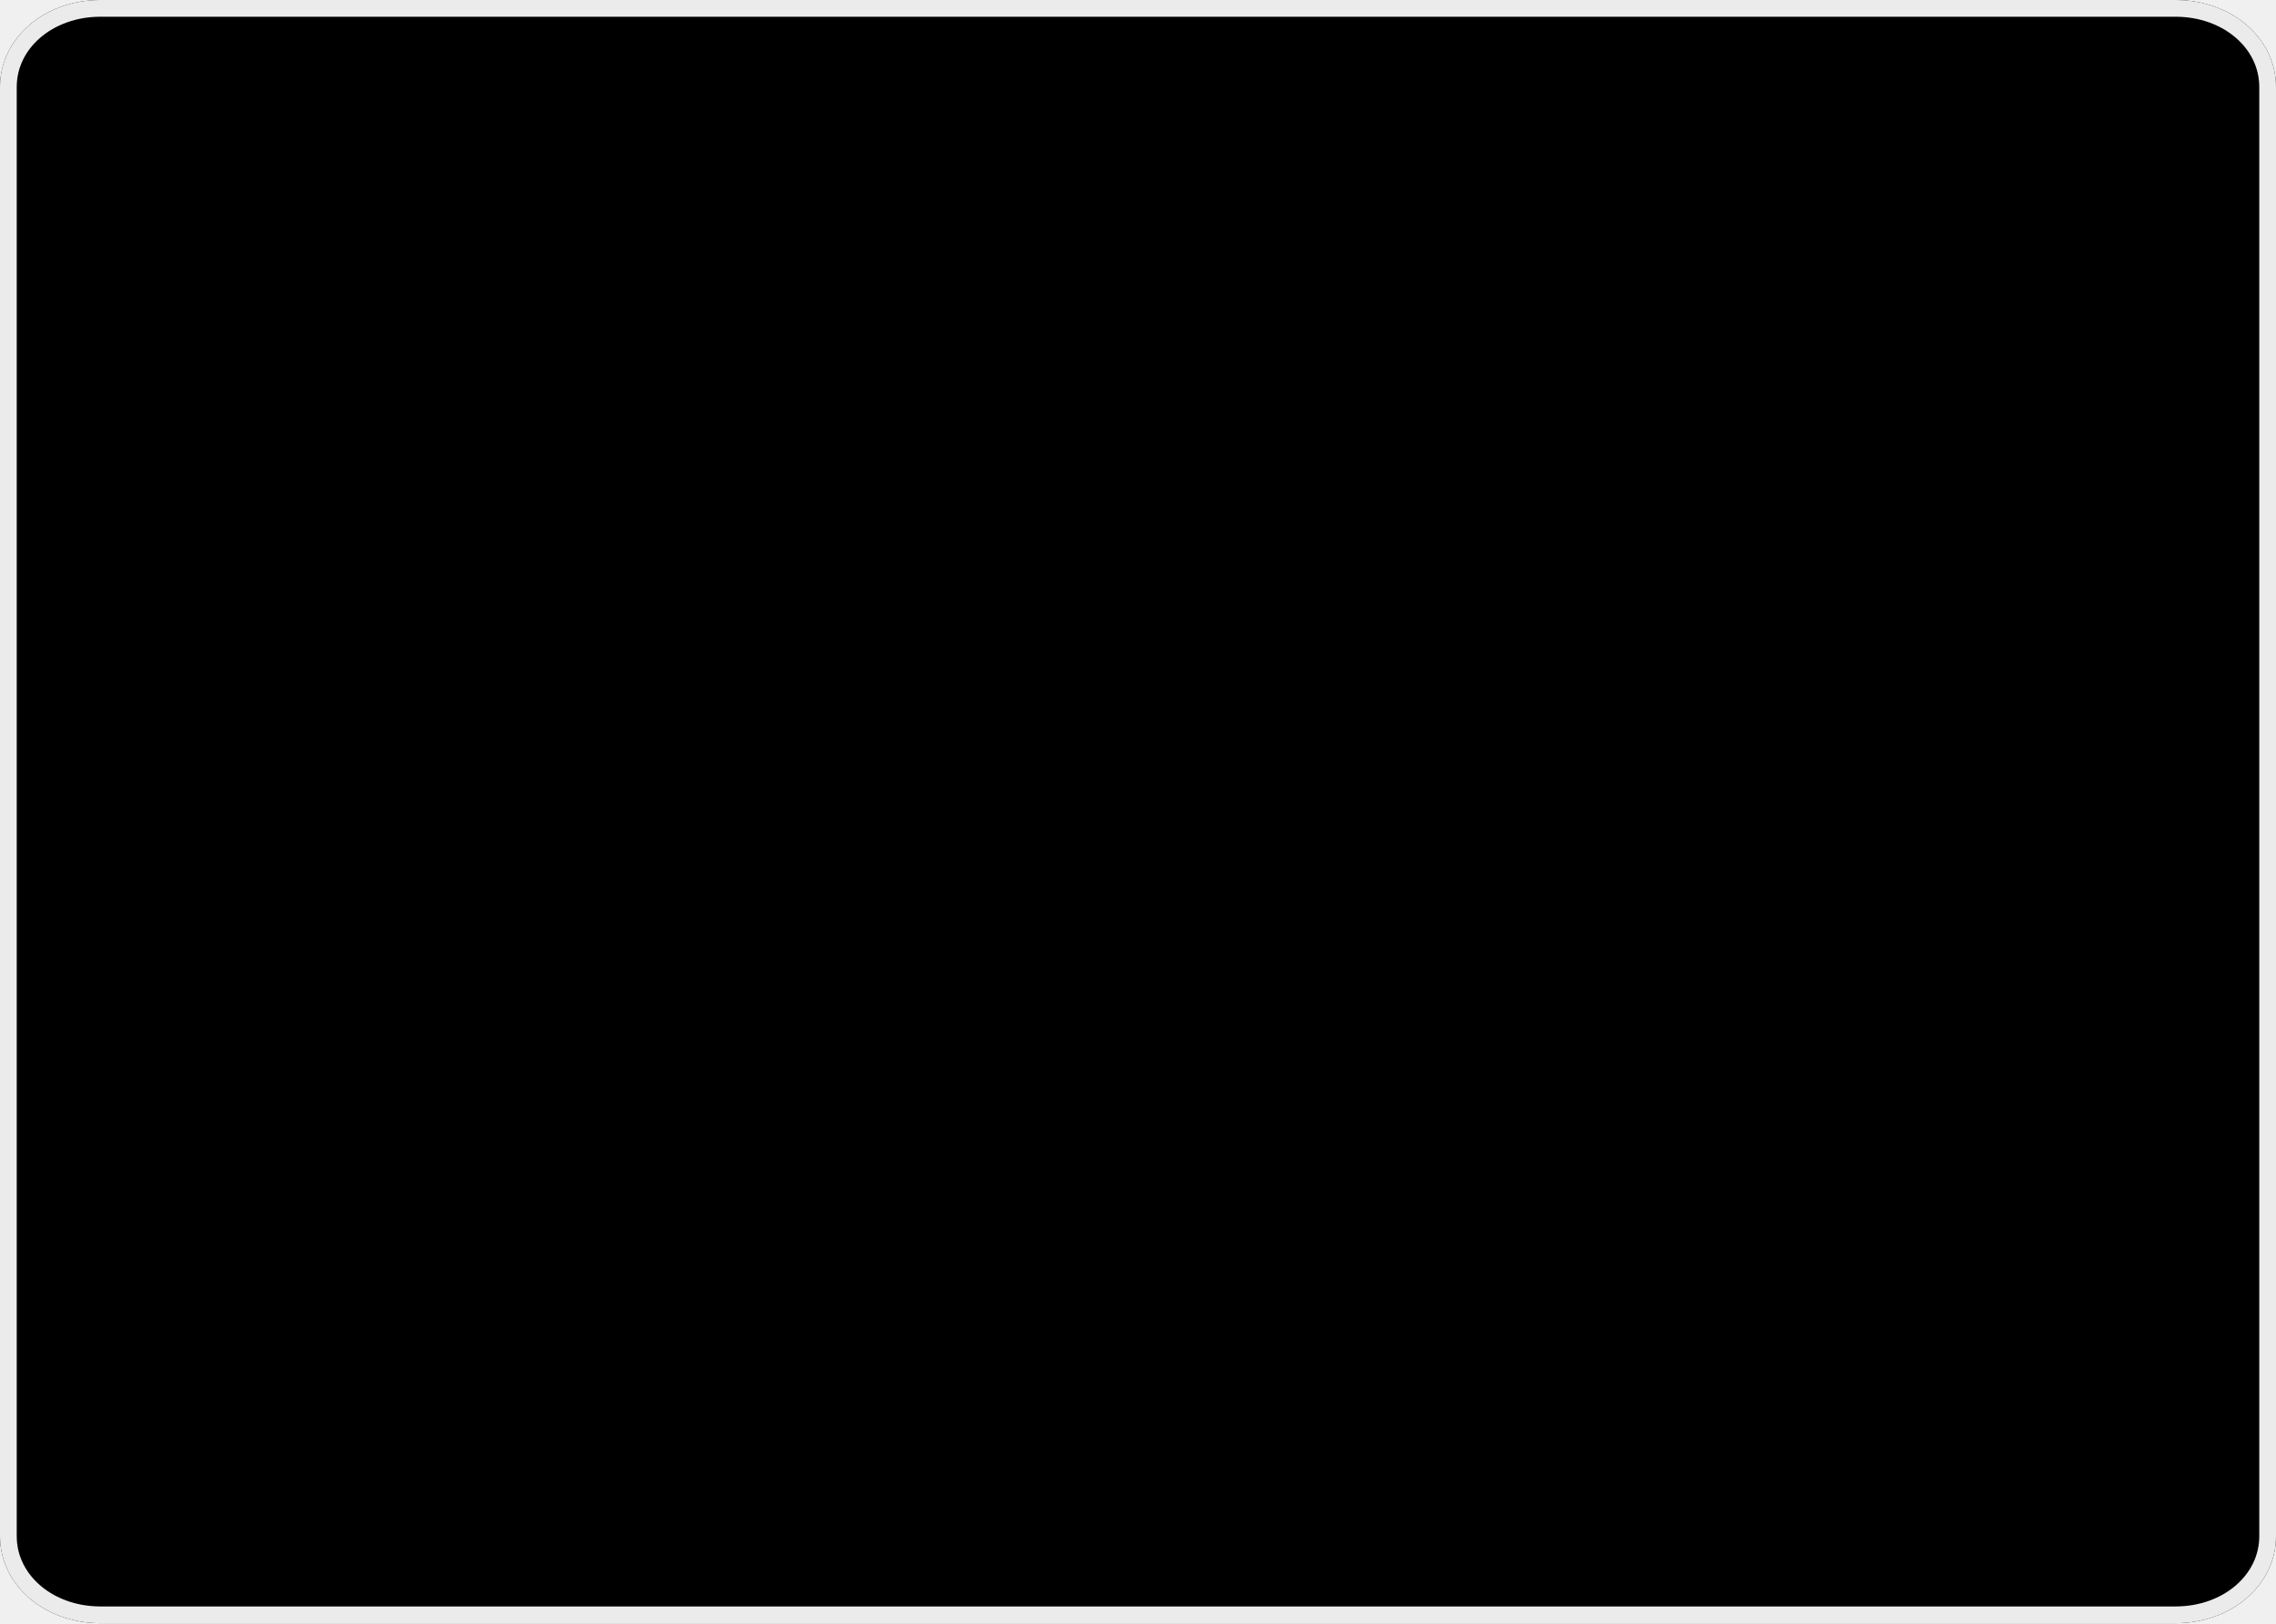
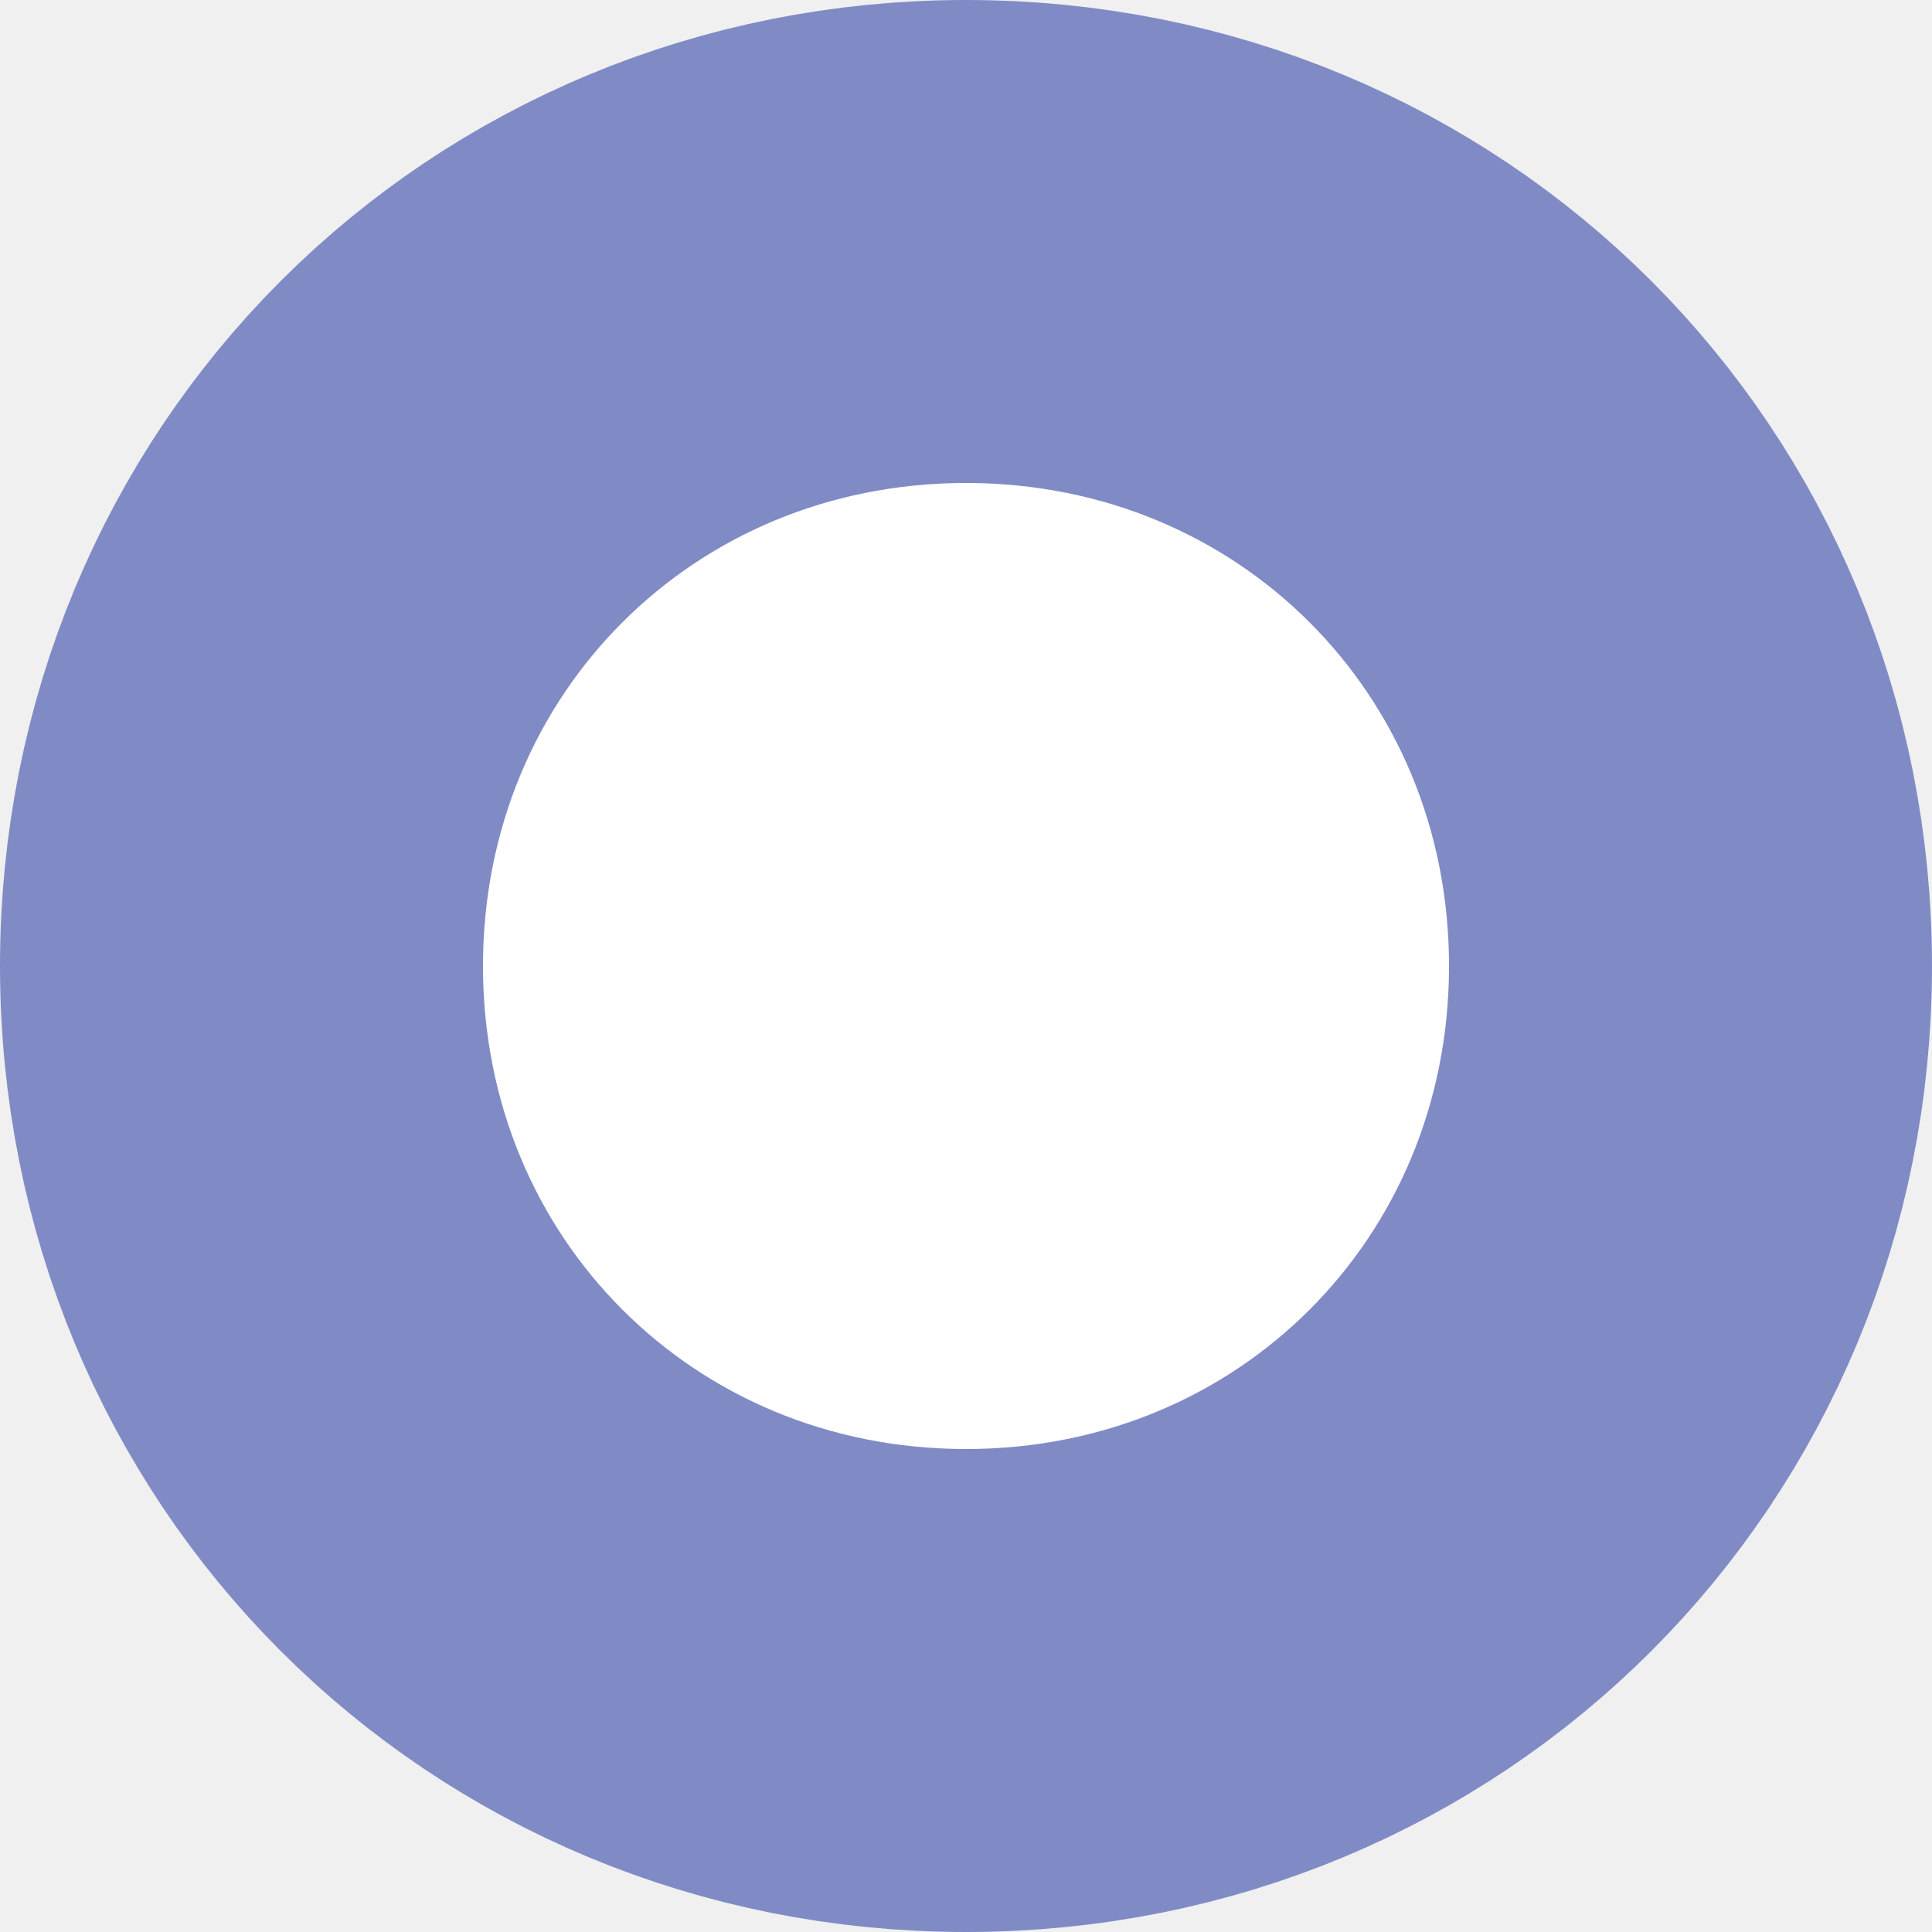
- <svg xmlns="http://www.w3.org/2000/svg" version="1.1" width="136px" height="97px">
-   <defs>
-     <mask fill="white" id="clip156">
-       <path d="M 0 91.804  L 0 5.196  C 0 2.286  2.64 0  6 0  L 130 0  C 133.36 0  136 2.286  136 5.196  L 136 91.804  C 136 94.714  133.36 97  130 97  L 6 97  C 2.64 97  0 94.714  0 91.804  Z " fill-rule="evenodd" />
-     </mask>
-   </defs>
-   <g transform="matrix(1 0 0 1 -943 -1902 )">
-     <path d="M 0 91.804  L 0 5.196  C 0 2.286  2.64 0  6 0  L 130 0  C 133.36 0  136 2.286  136 5.196  L 136 91.804  C 136 94.714  133.36 97  130 97  L 6 97  C 2.64 97  0 94.714  0 91.804  Z " fill-rule="nonzero" fill="#000000" stroke="none" transform="matrix(1 0 0 1 943 1902 )" />
-     <path d="M 0 91.804  L 0 5.196  C 0 2.286  2.64 0  6 0  L 130 0  C 133.36 0  136 2.286  136 5.196  L 136 91.804  C 136 94.714  133.36 97  130 97  L 6 97  C 2.64 97  0 94.714  0 91.804  Z " stroke-width="2" stroke="#ebebeb" fill="none" transform="matrix(1 0 0 1 943 1902 )" mask="url(#clip156)" />
+ <svg xmlns="http://www.w3.org/2000/svg" version="1.1" width="8px" height="8px">
+   <g transform="matrix(1 0 0 1 -921 -1968 )">
+     <path d="M 925 1969  C 926.68 1969  928 1970.32  928 1972  C 928 1973.68  926.68 1975  925 1975  C 923.32 1975  922 1973.68  922 1972  C 922 1970.32  923.32 1969  925 1969  Z " fill-rule="nonzero" fill="#ffffff" stroke="none" />
+     <path d="M 925 1969  C 926.68 1969  928 1970.32  928 1972  C 928 1973.68  926.68 1975  925 1975  C 923.32 1975  922 1973.68  922 1972  C 922 1970.32  923.32 1969  925 1969  Z " stroke-width="2" stroke="#808bc6" fill="none" />
  </g>
</svg>
